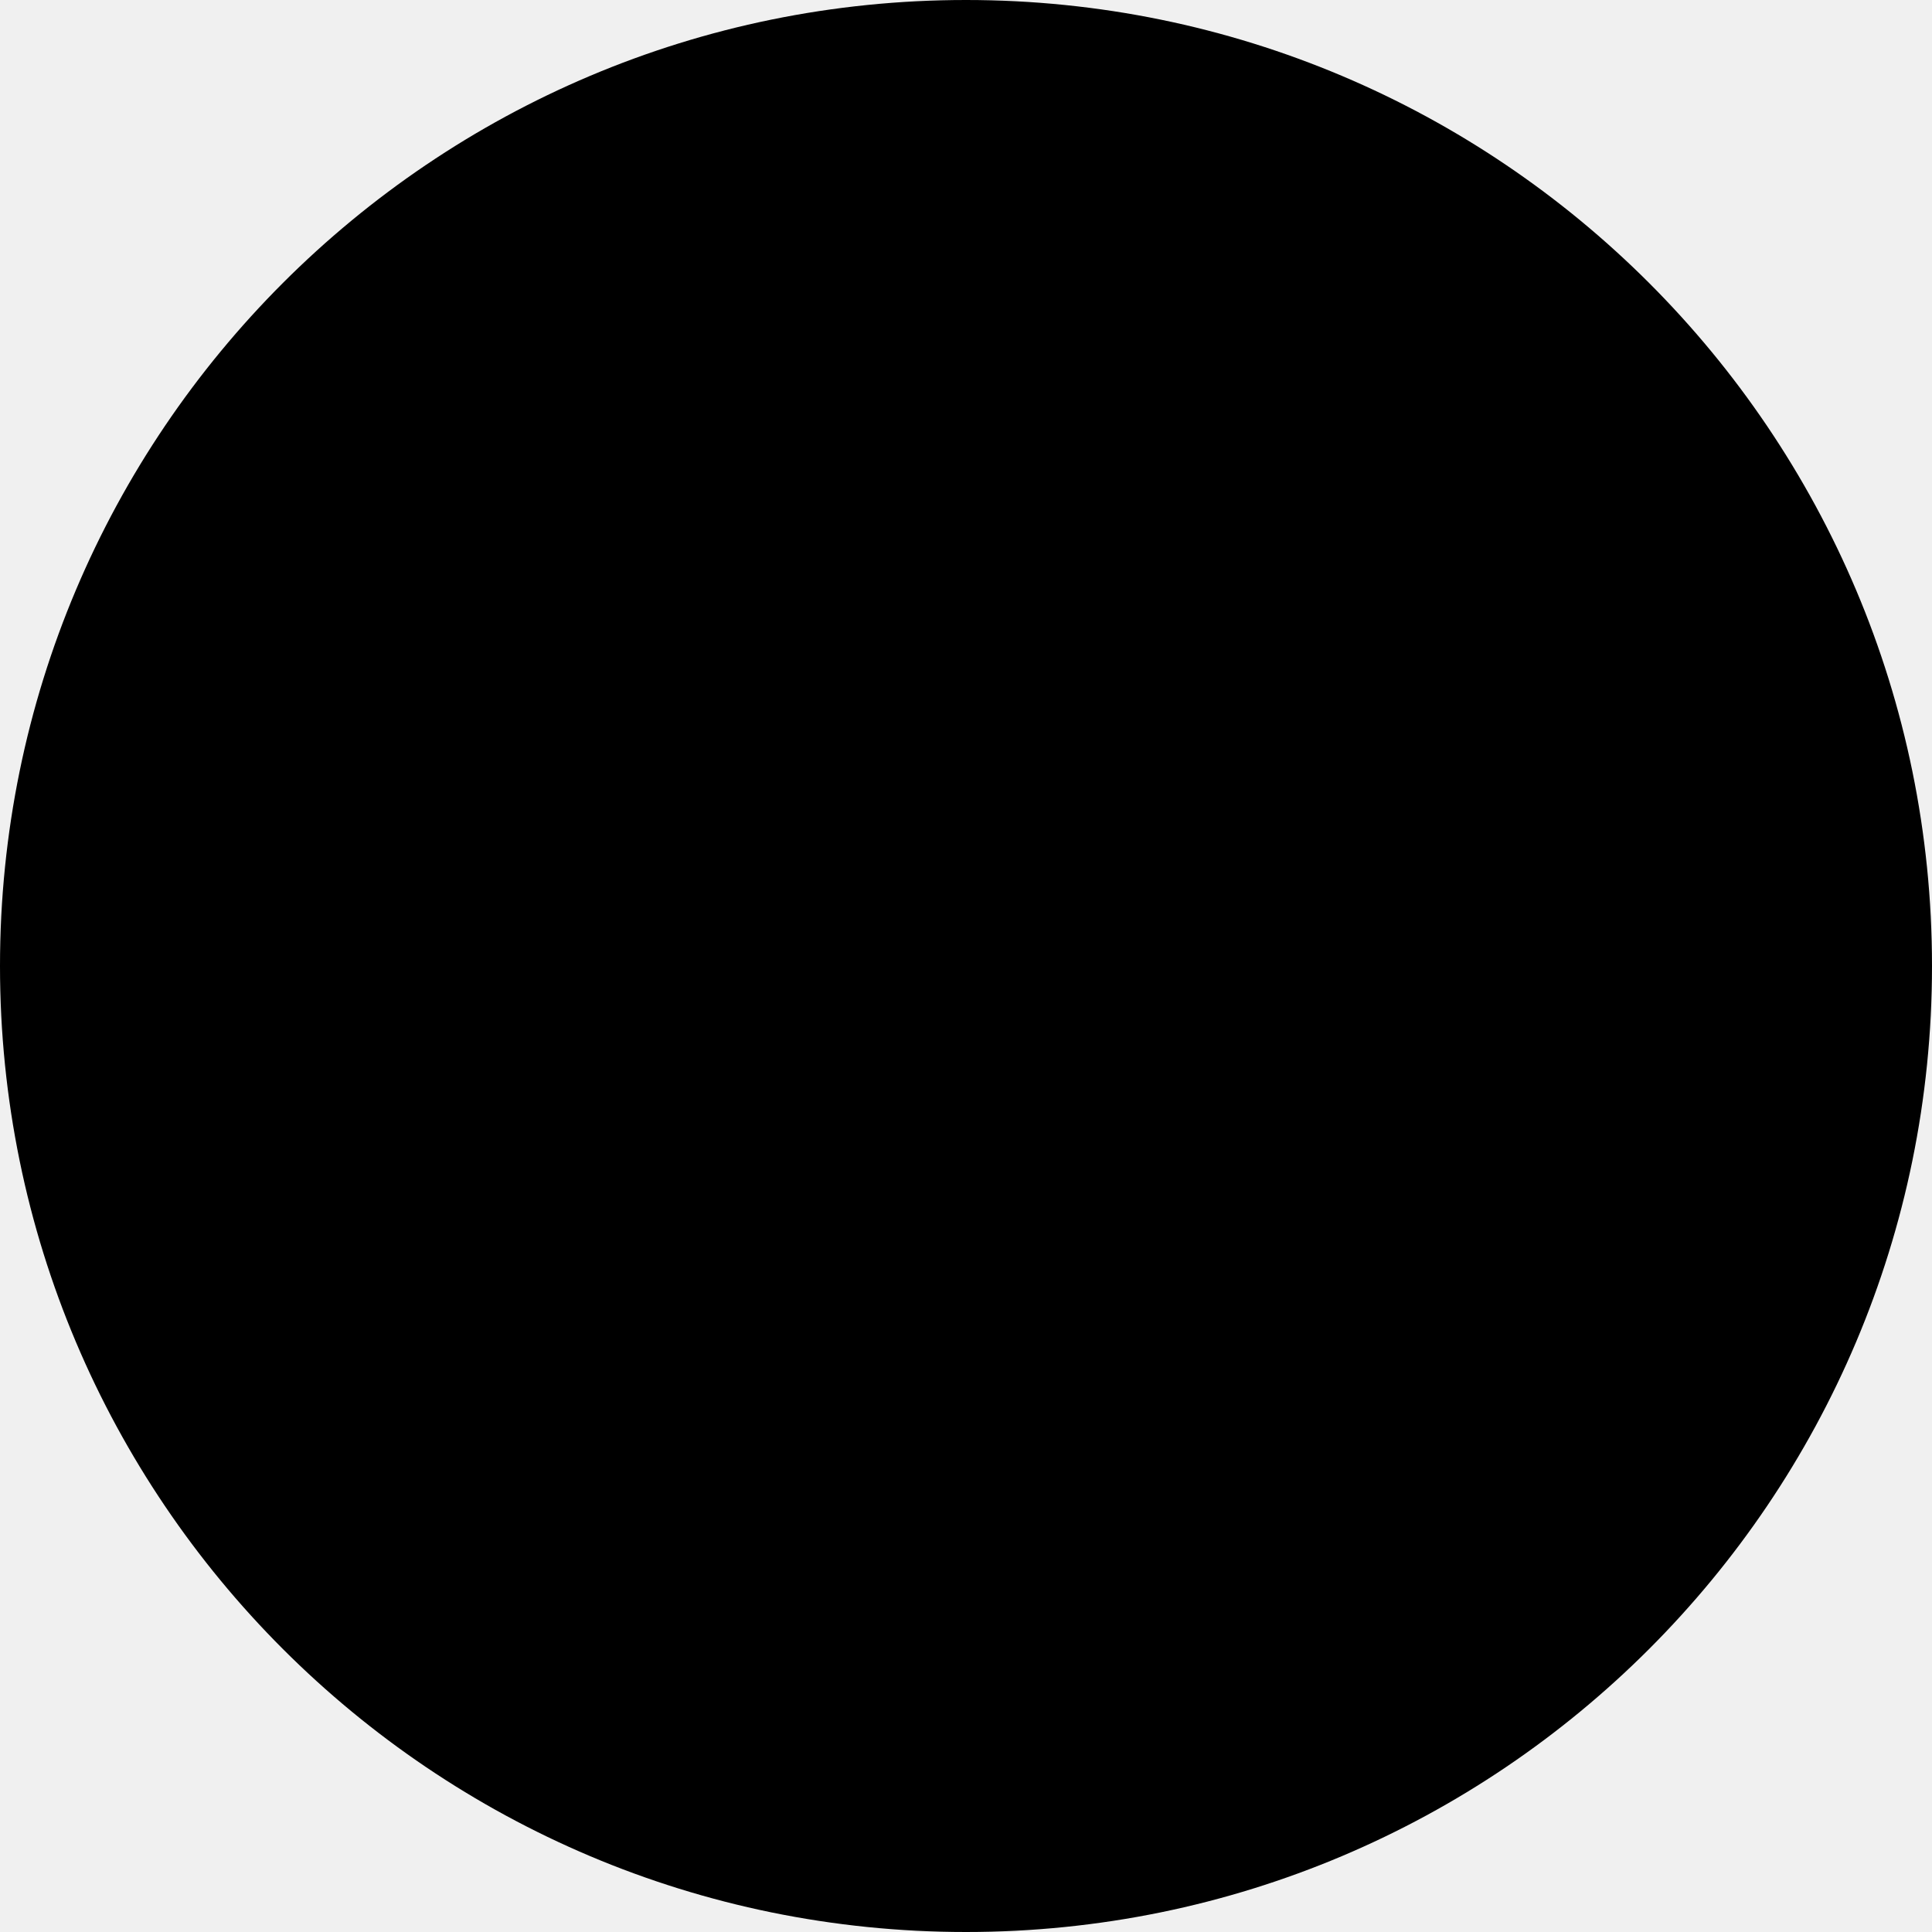
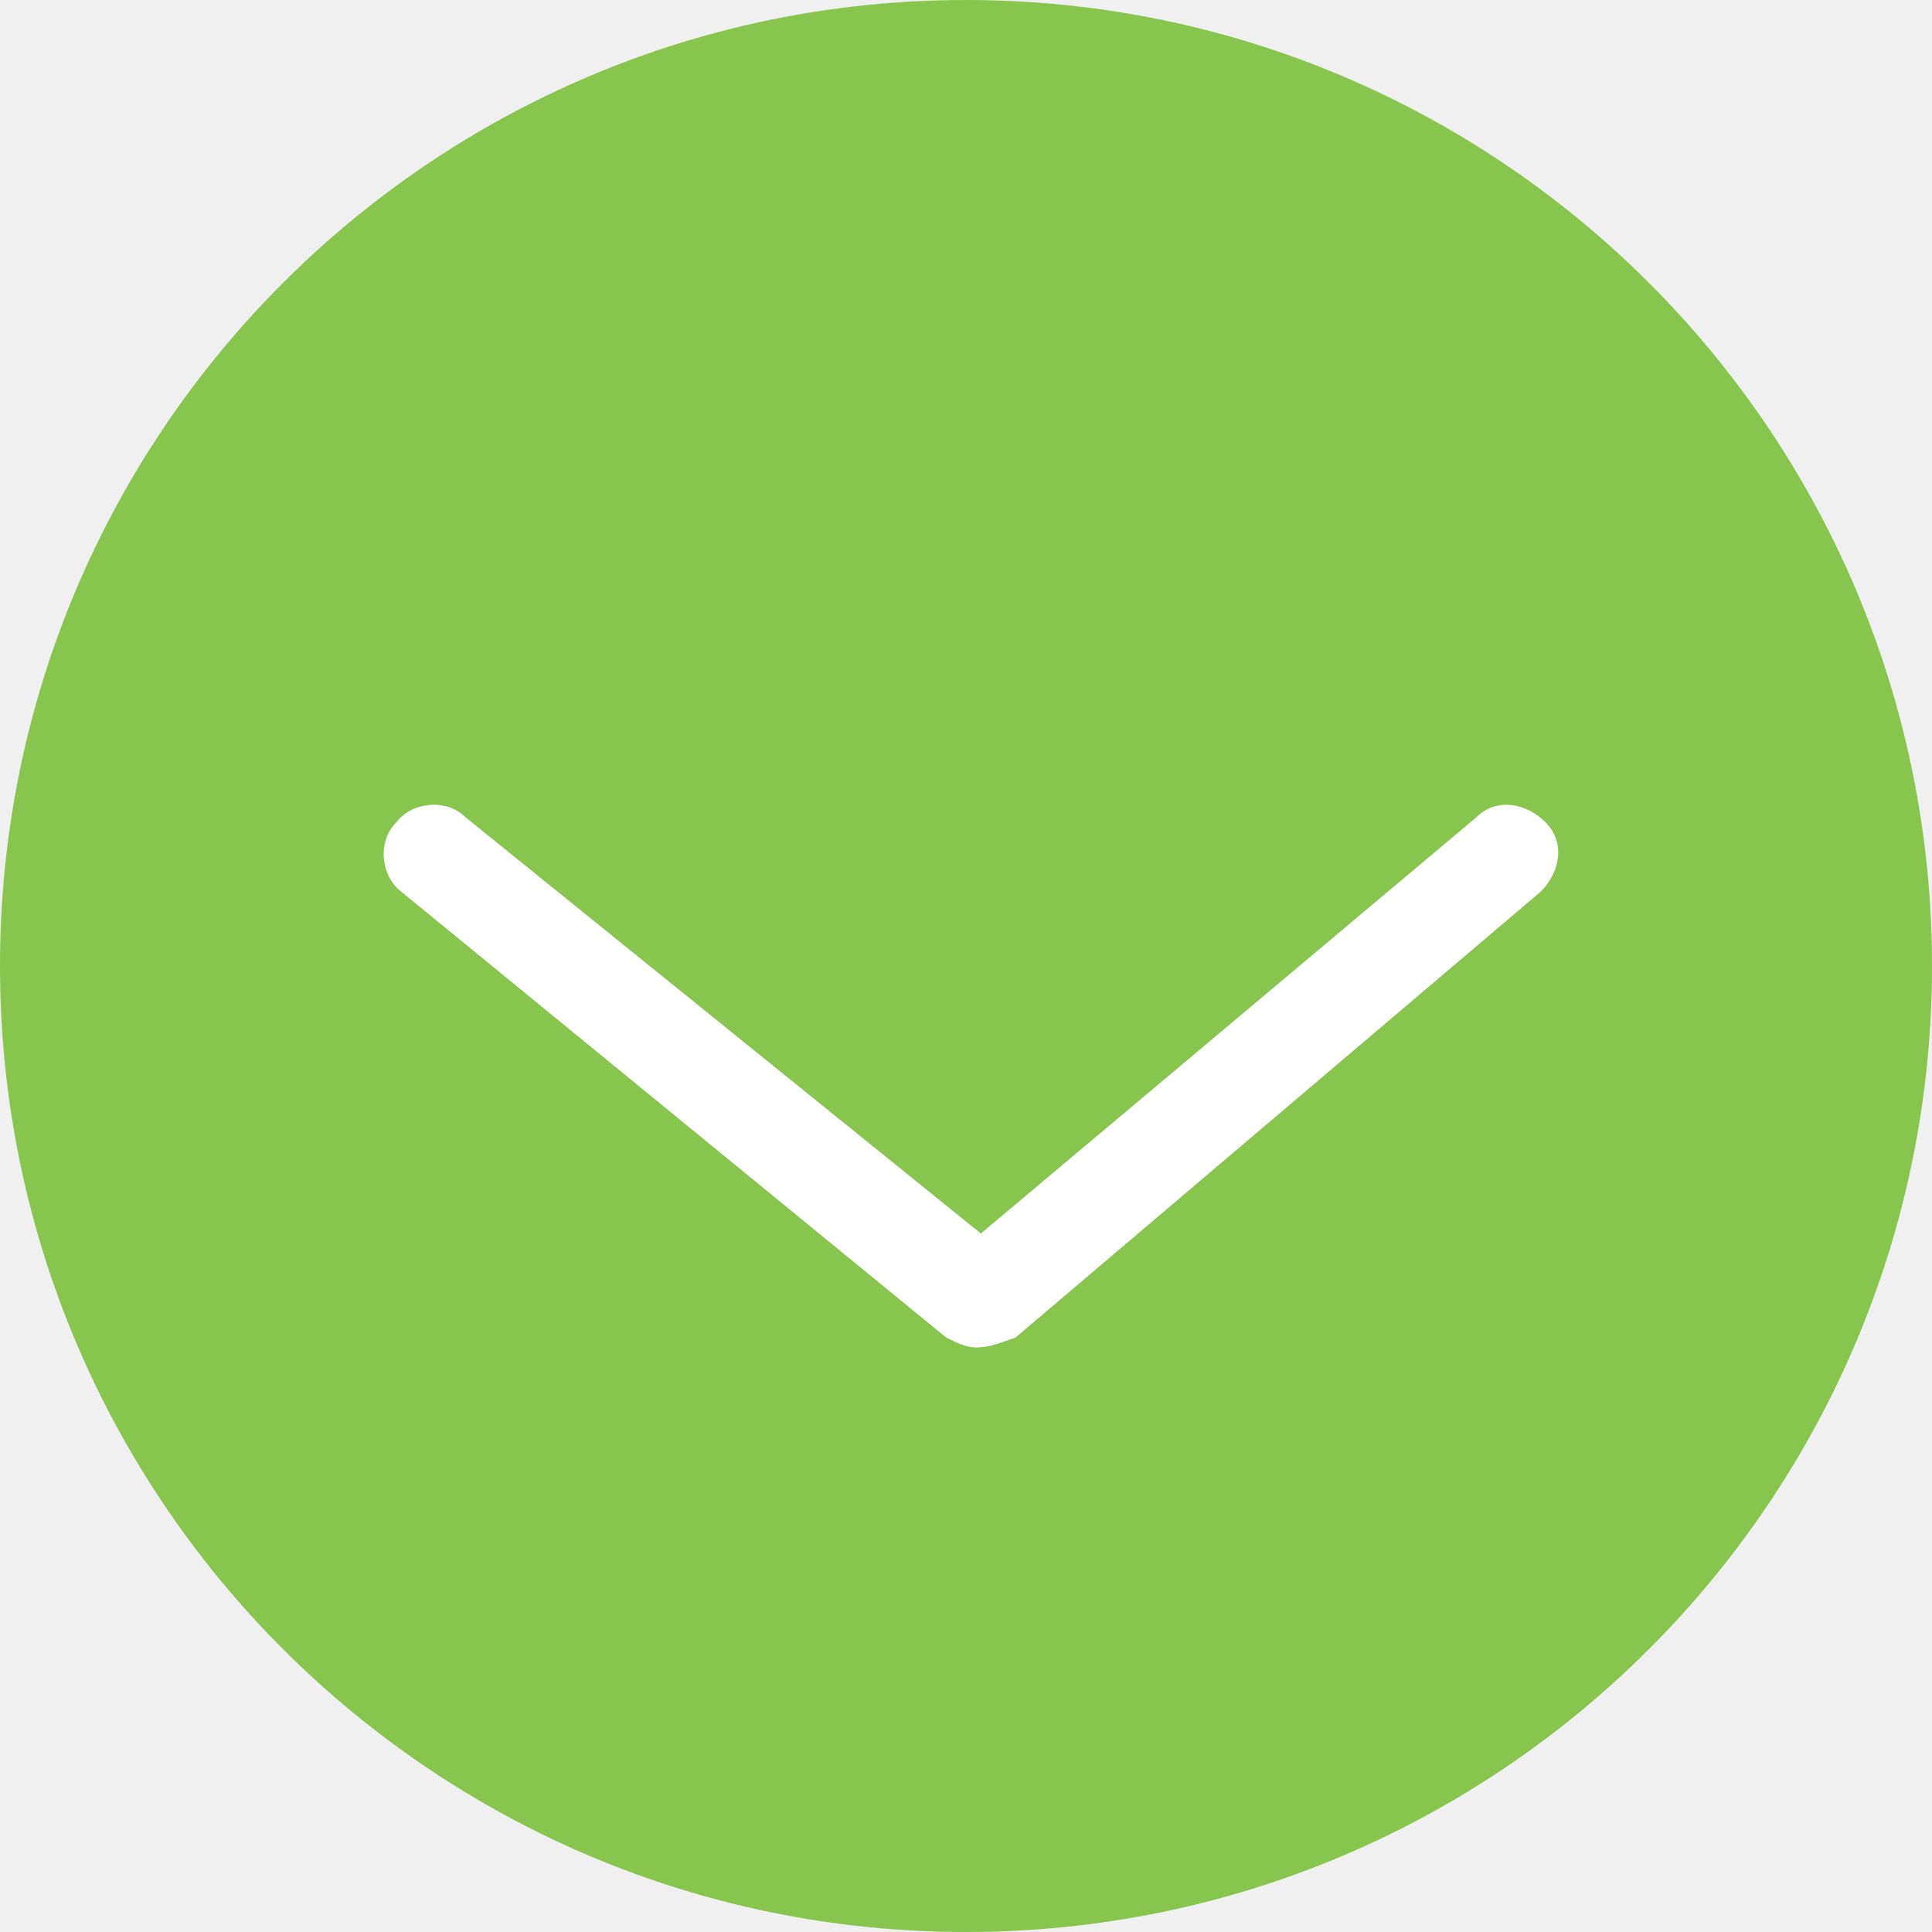
<svg xmlns="http://www.w3.org/2000/svg" version="1.1" class="circle-arrow-icon" x="0px" y="0px" viewBox="0 0 39 39">
  <style type="text/css">
        svg.circle-arrow-icon {
            width: 100%;
            height: auto;
        }
-         svg.circle-arrow-icon.st0 {
+         svg.circle-arrow-icon .st0 {
            fill: #88C54F;
        }
-         svg.circle-arrow-icon.st1 {
+         svg.circle-arrow-icon .st1 {
            fill: #ffffff;
        }
    </style>
  <circle class="st0" cx="19.5" cy="19.5" r="19.5" />
  <path class="st1" d="M19.7,27.2c-0.2,0-0.4-0.1-0.6-0.2L8.1,18c-0.4-0.3-0.5-1-0.1-1.4c0.3-0.4,1-0.5,1.4-0.1l10.4,8.4l10-8.4  c0.4-0.4,1-0.3,1.4,0.1c0.4,0.4,0.3,1-0.1,1.4l-10.6,9C20.2,27.1,20,27.2,19.7,27.2z" />
</svg>
